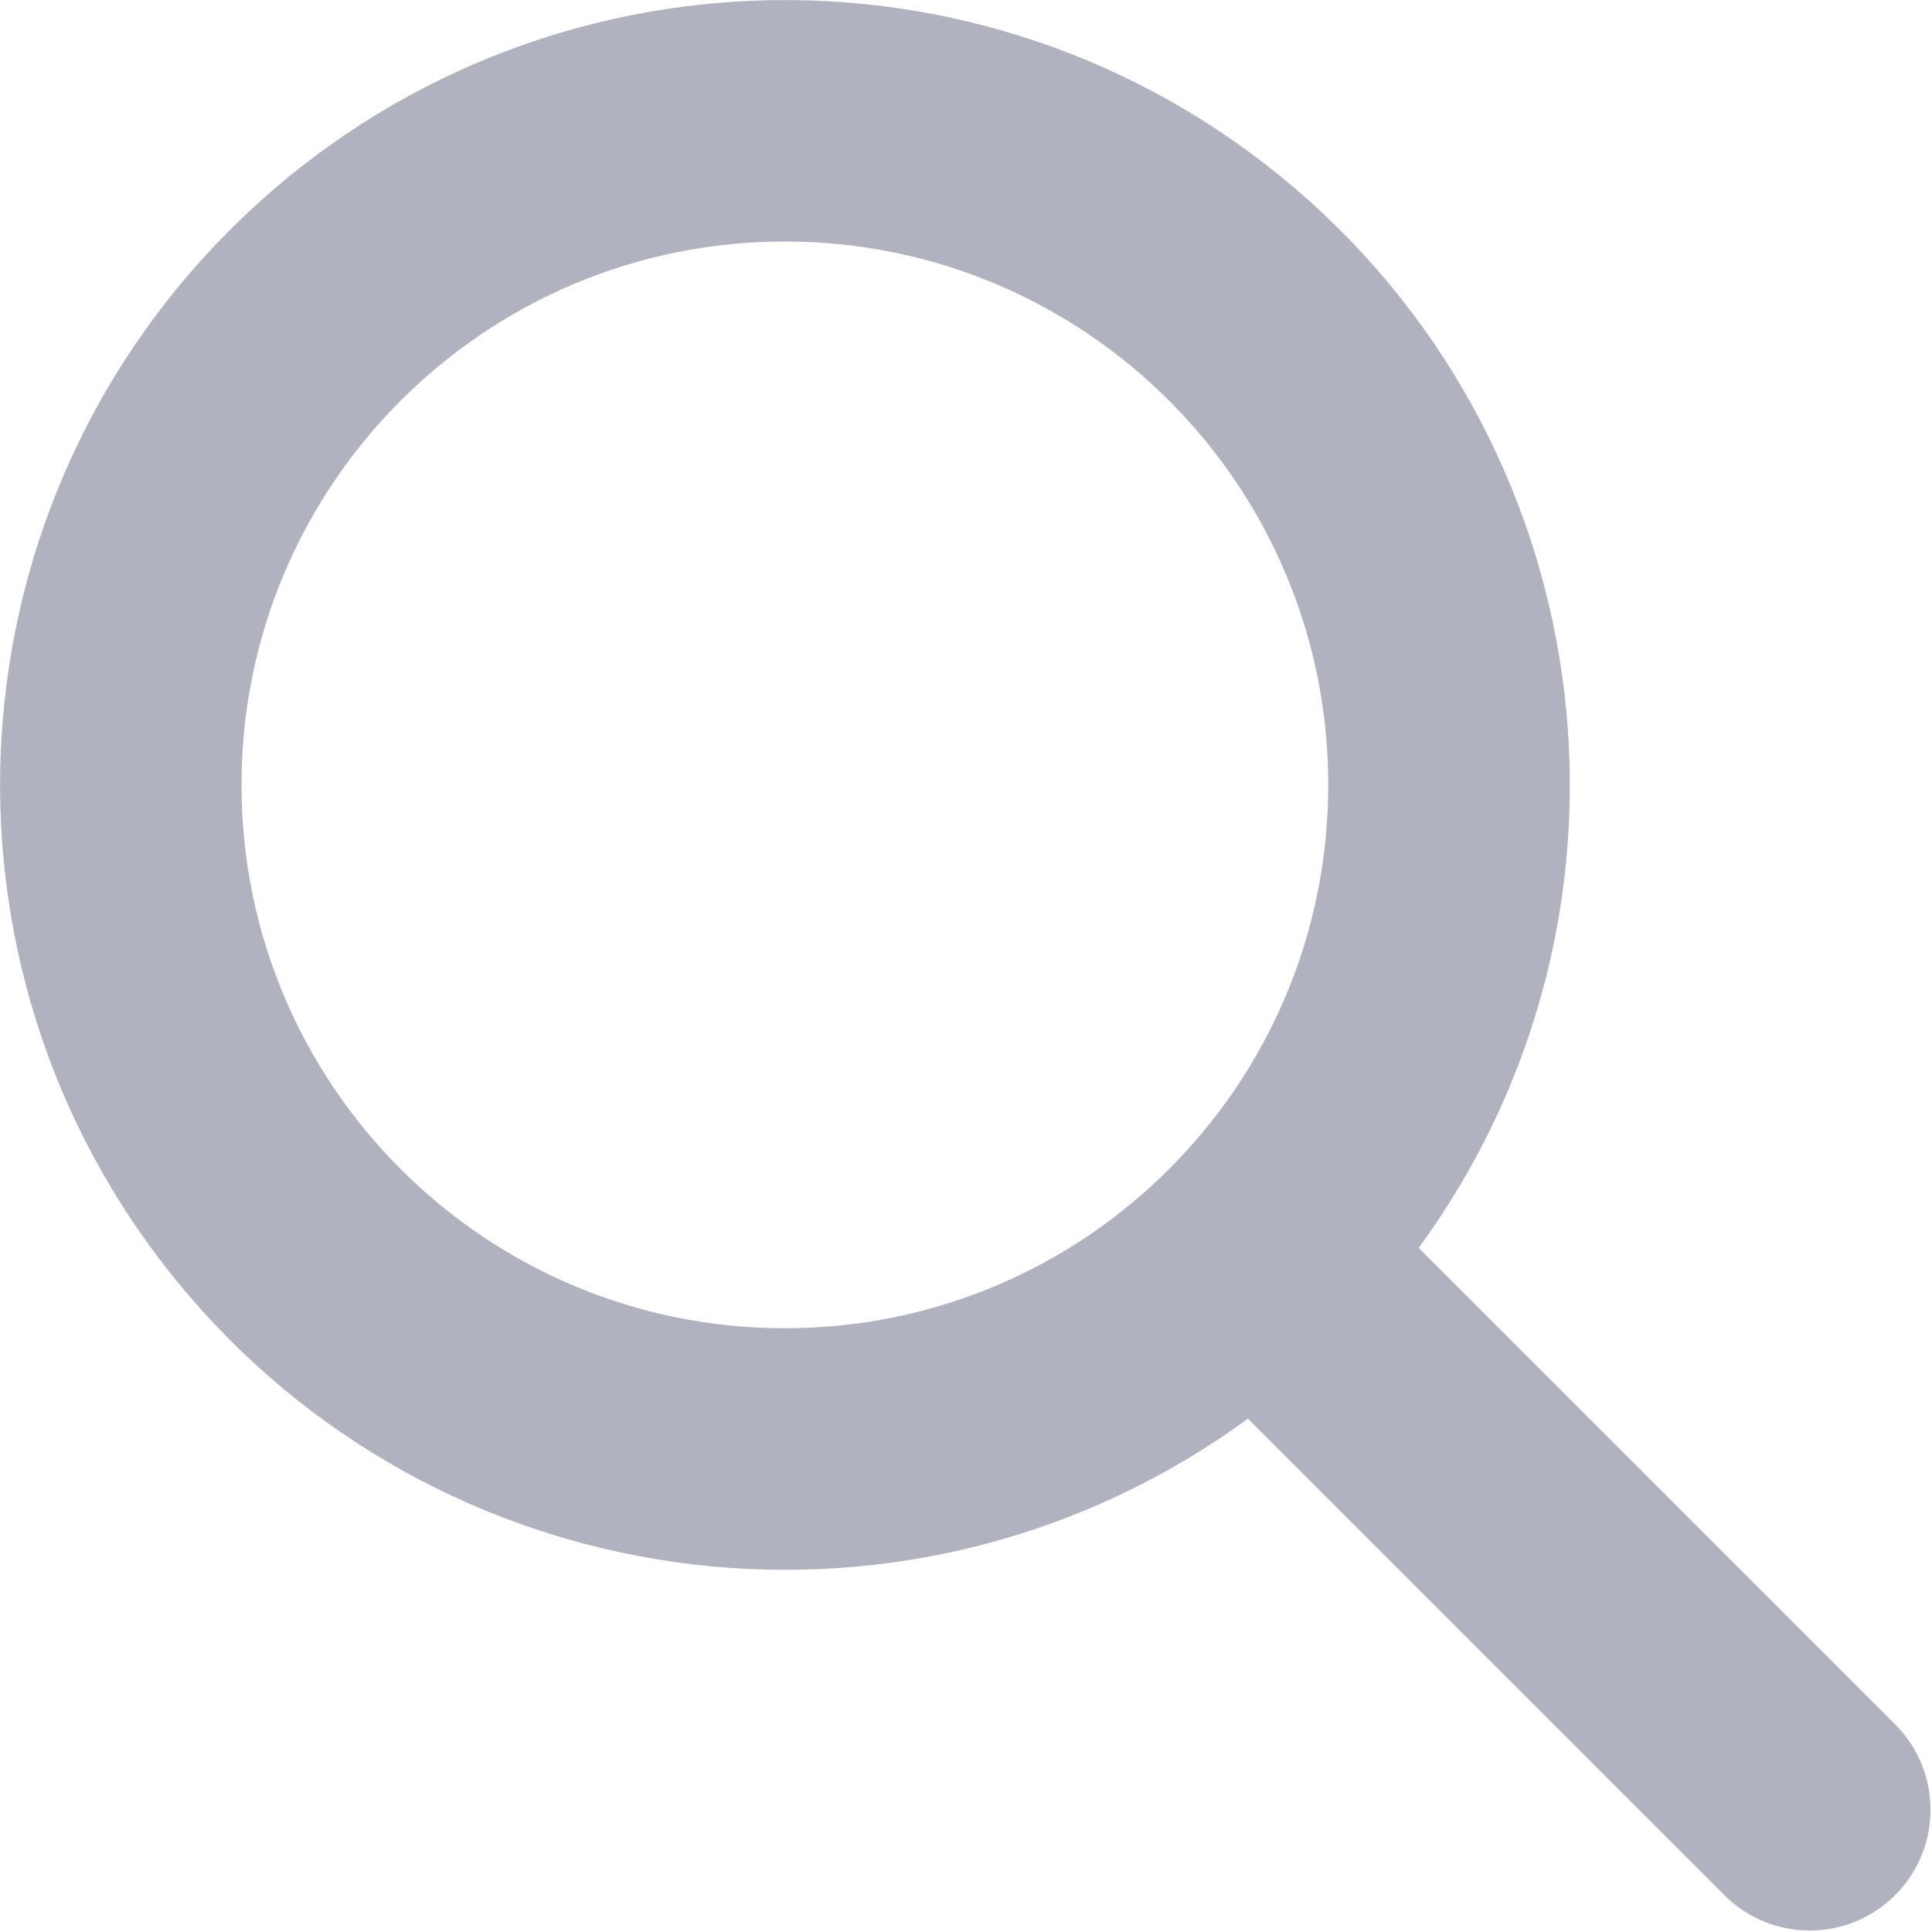
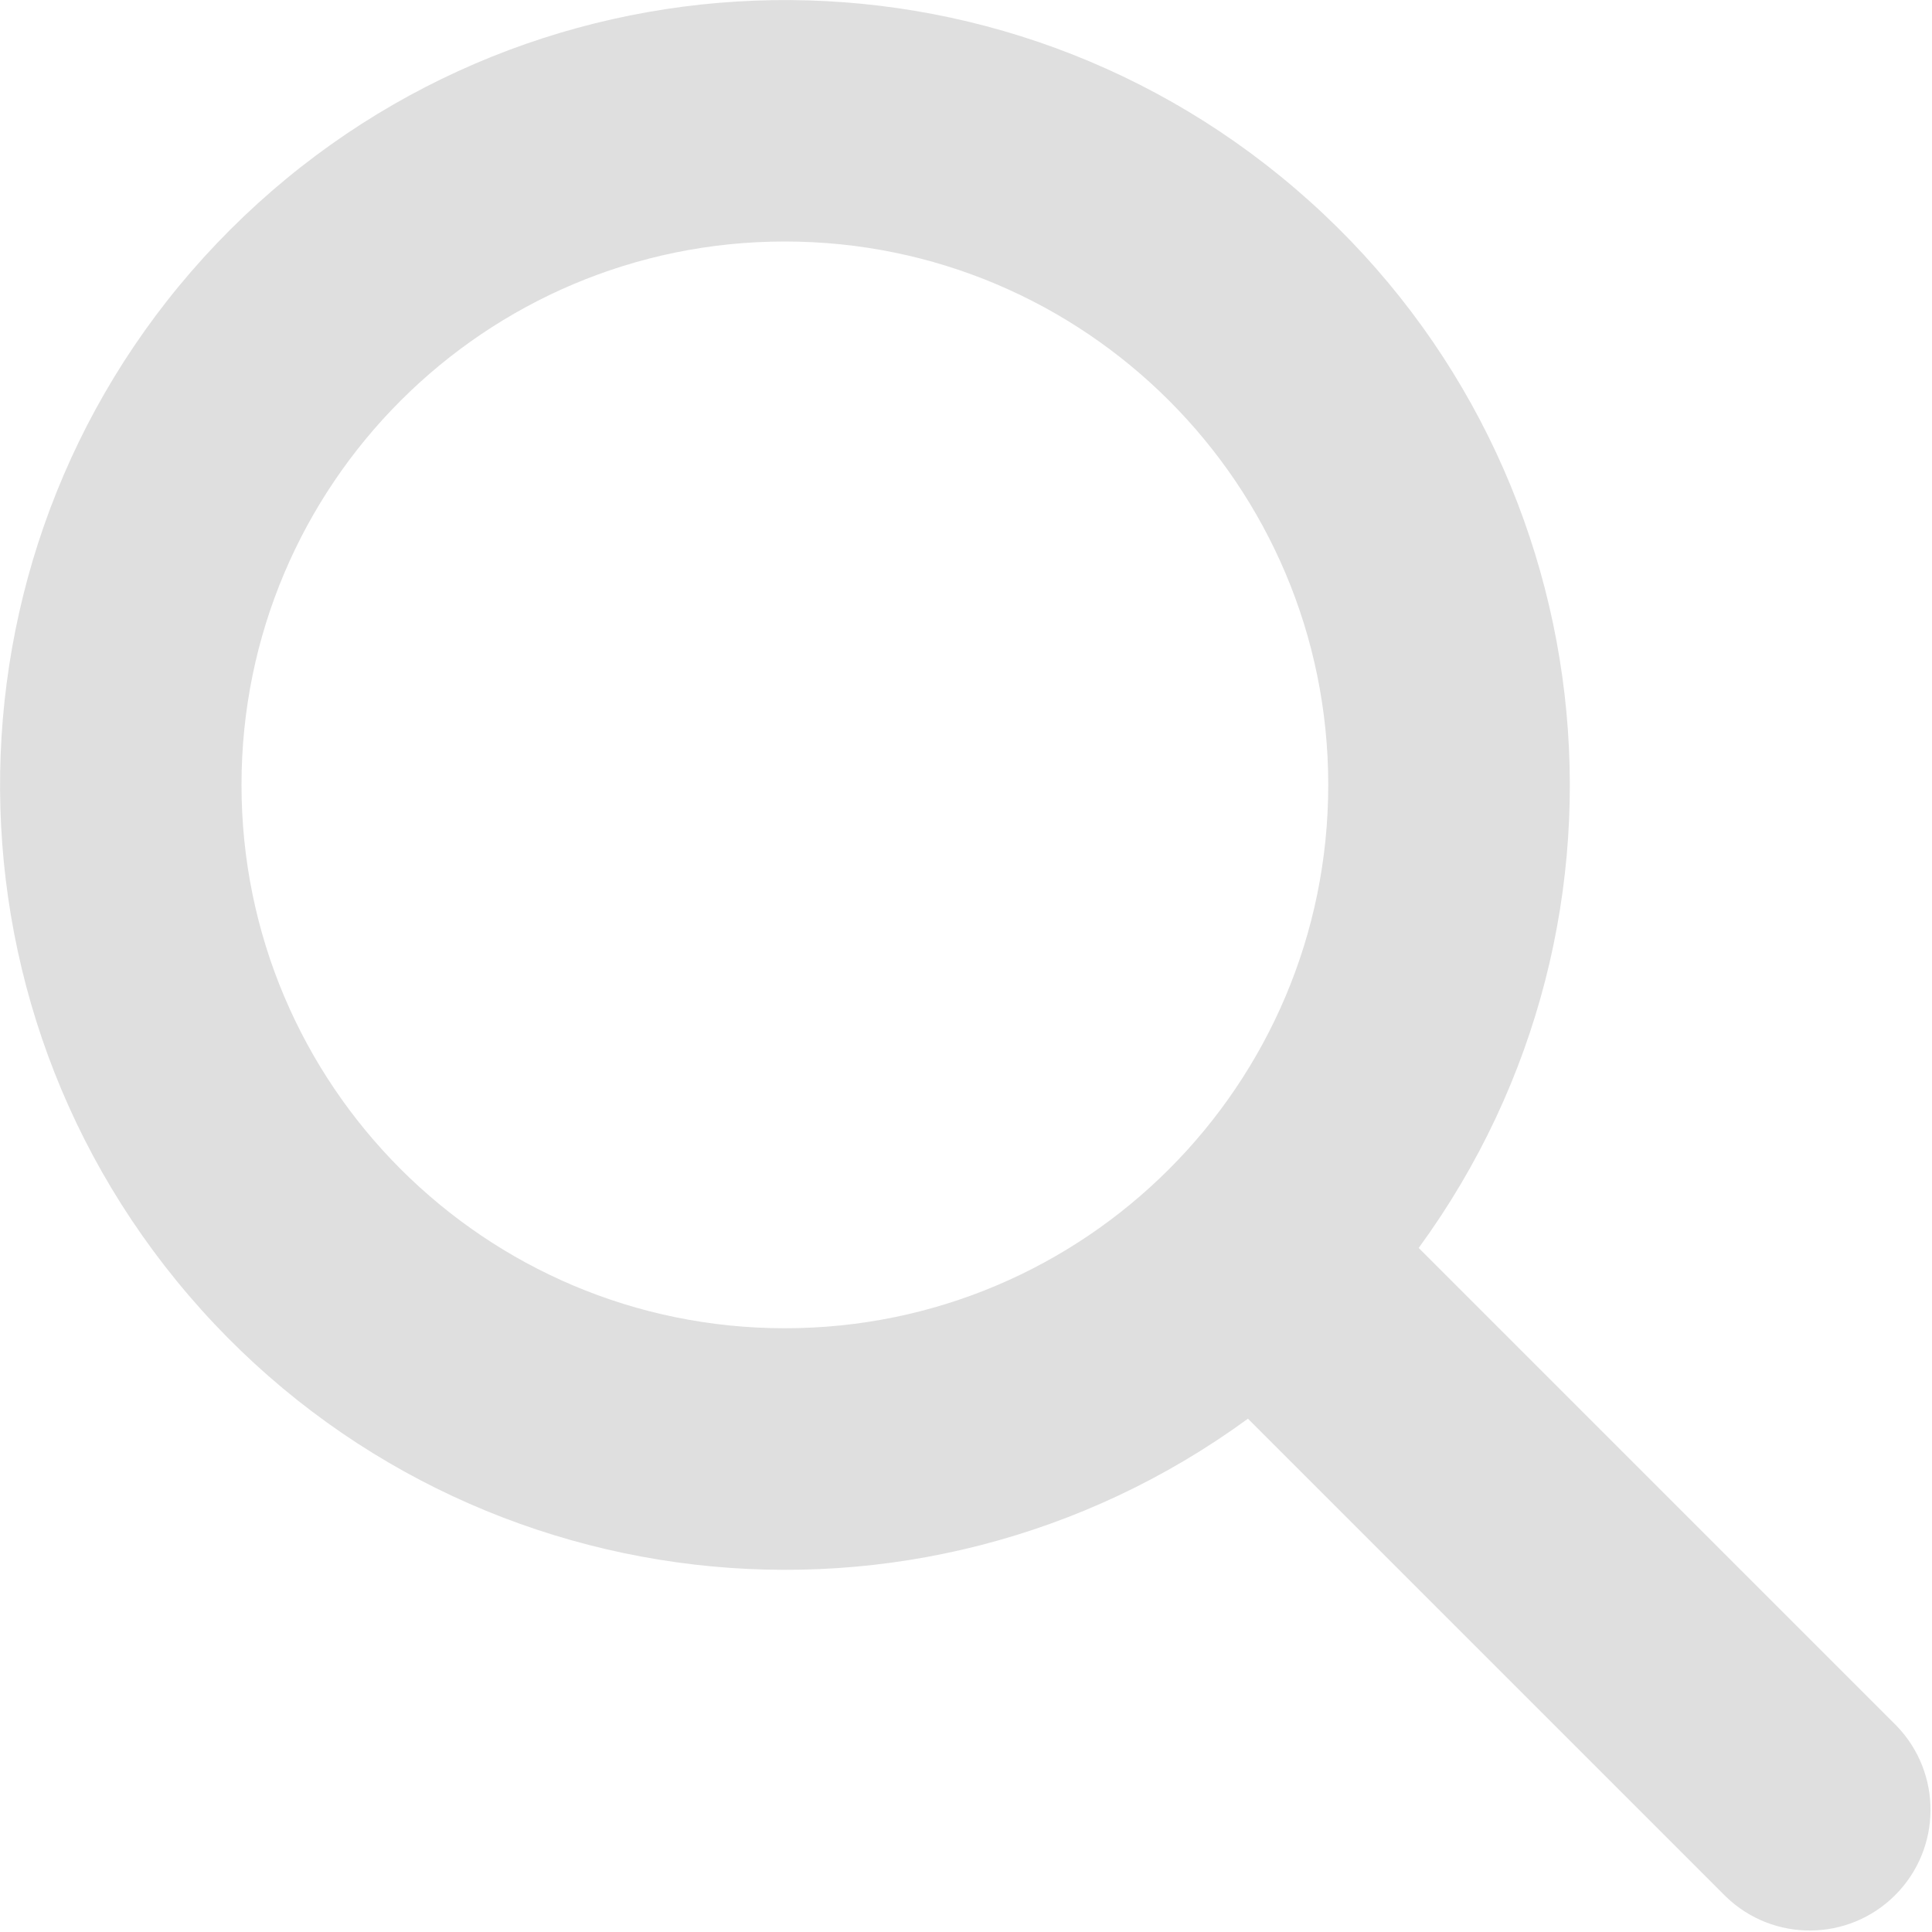
<svg xmlns="http://www.w3.org/2000/svg" width="16" height="16" viewBox="0 0 16 16">
-   <path fill="#B0B3BF" fill-rule="nonzero" d="M11.749 10.335l3.958 3.958a1 1 0 0 1-1.414 1.414l-3.958-3.958a6.5 6.5 0 1 1 1.414-1.414zM6.5 11a4.5 4.5 0 1 0 0-9 4.5 4.5 0 0 0 0 9z" />
+   <path fill="#dfdfdf" fill-rule="nonzero" d="M11.749 10.335l3.958 3.958a1 1 0 0 1-1.414 1.414l-3.958-3.958a6.5 6.5 0 1 1 1.414-1.414zM6.5 11a4.5 4.5 0 1 0 0-9 4.5 4.5 0 0 0 0 9z" />
</svg>
